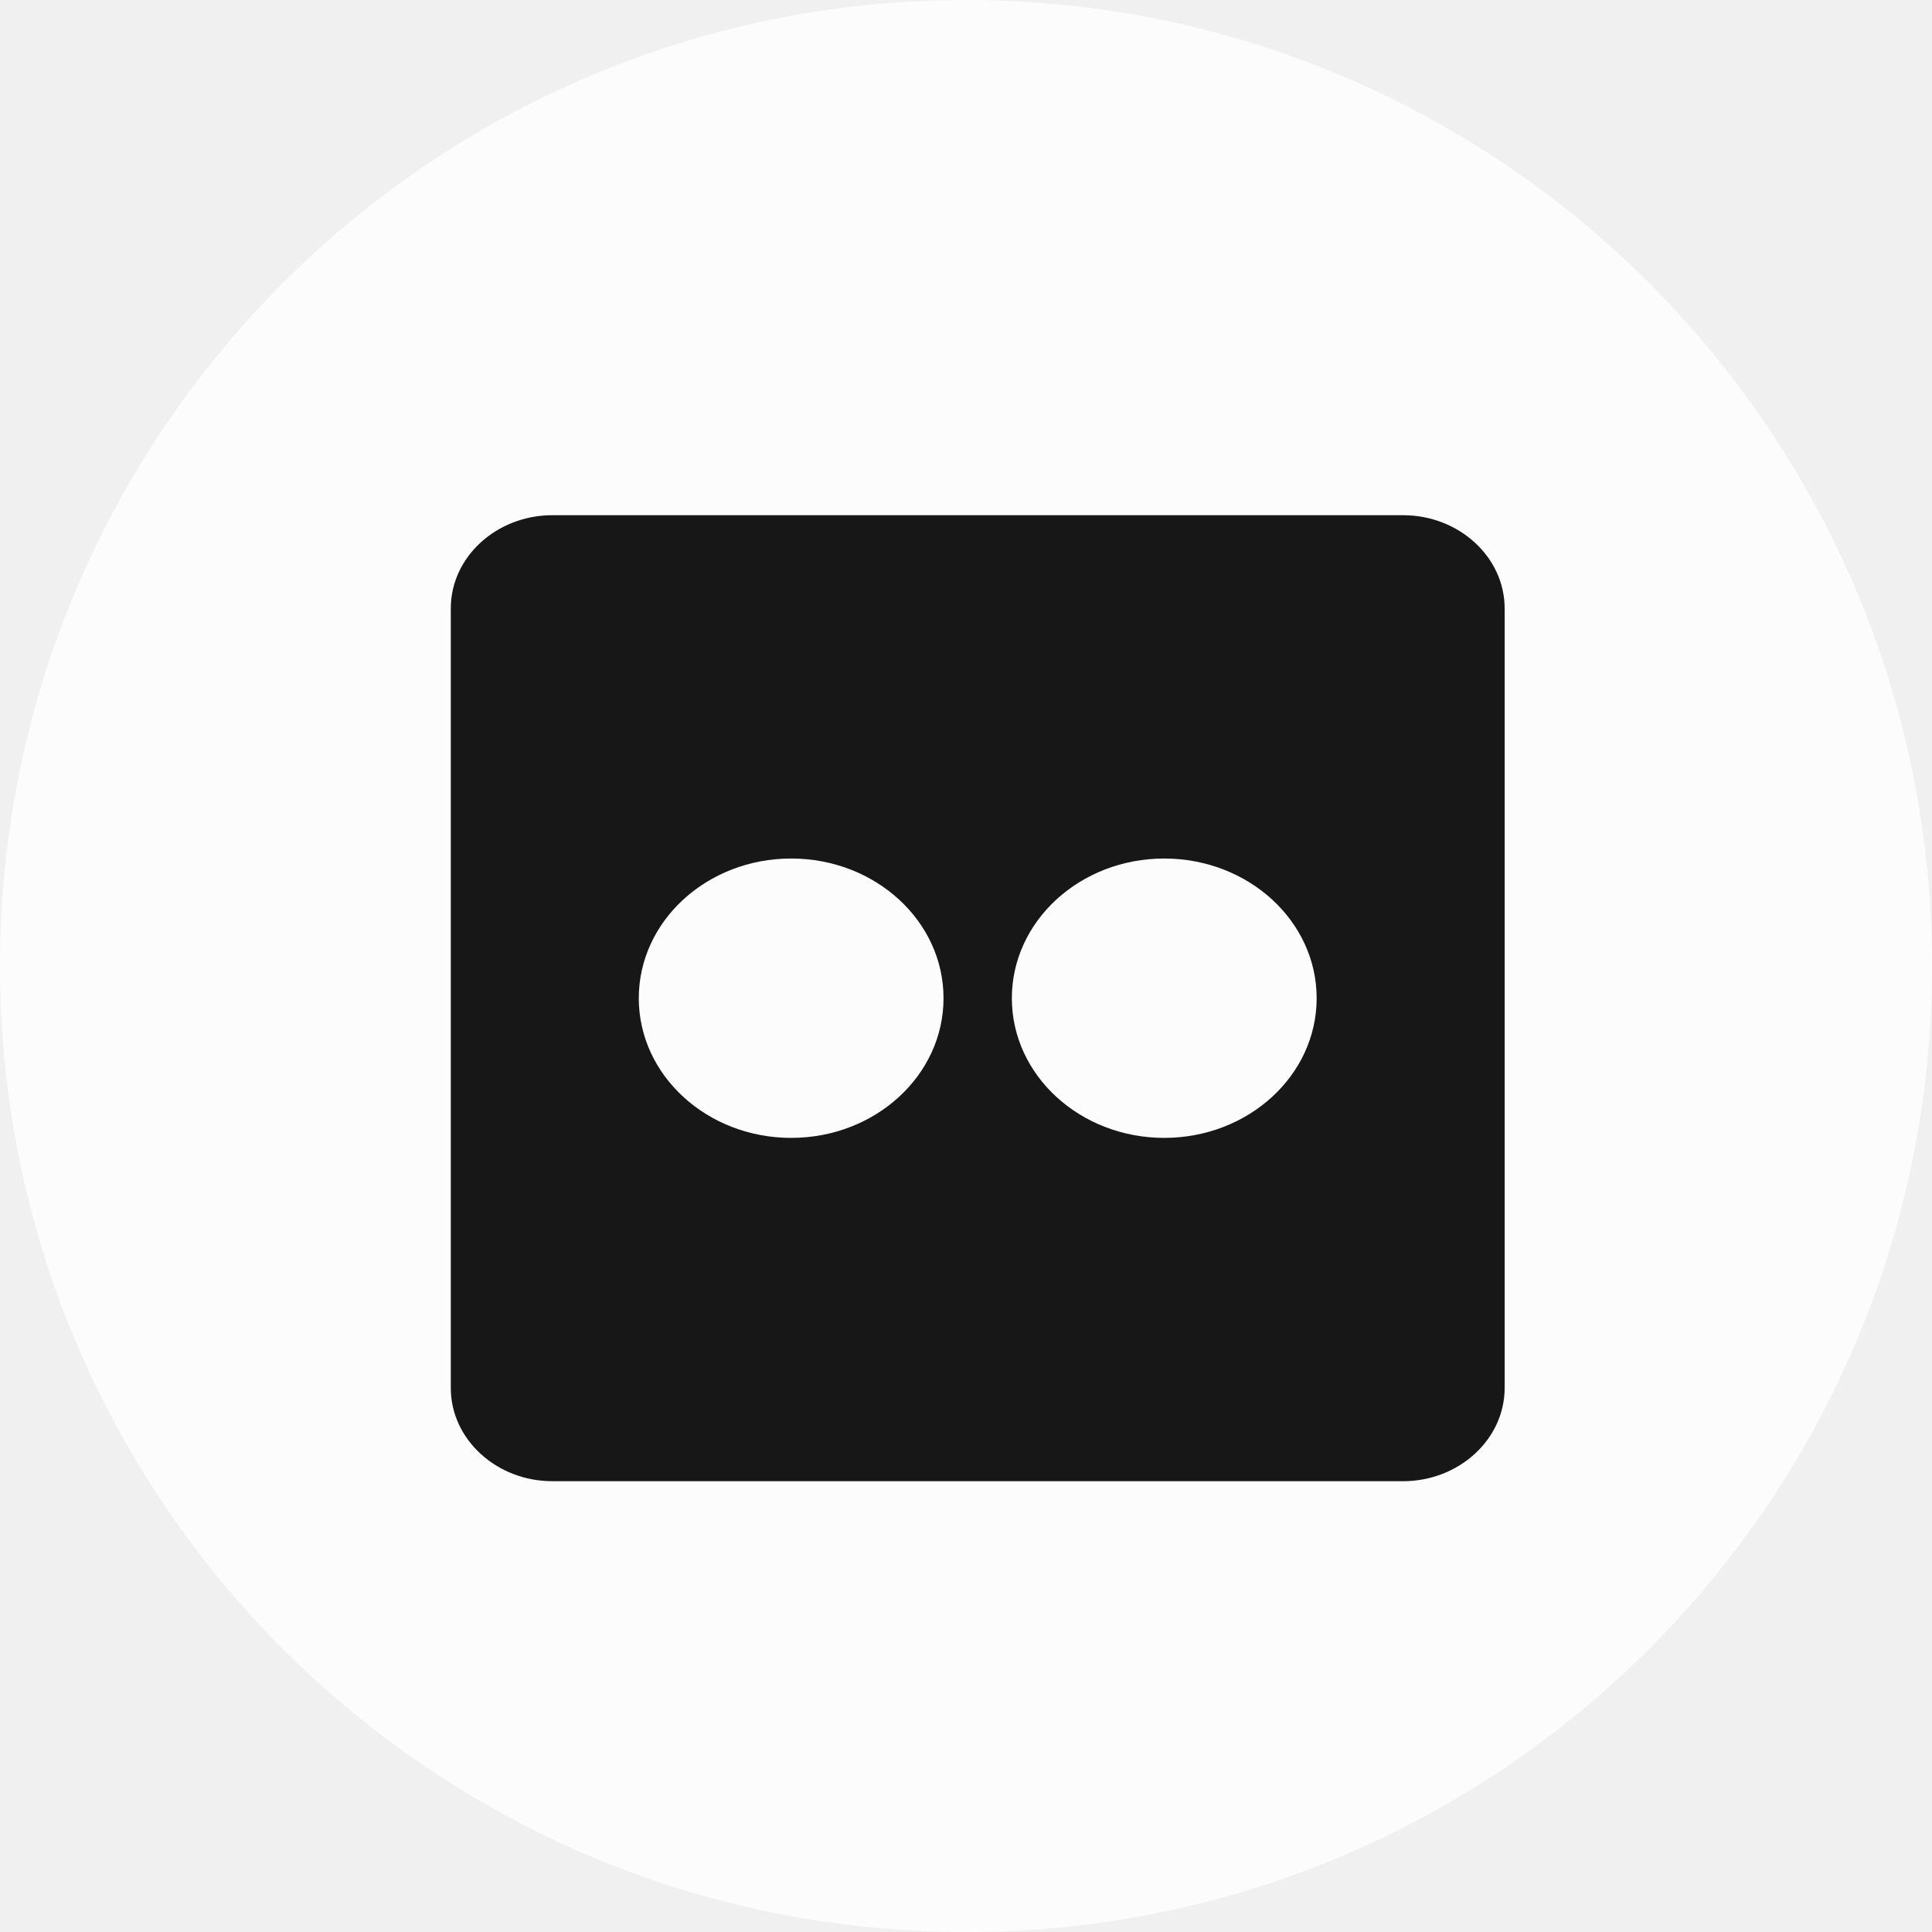
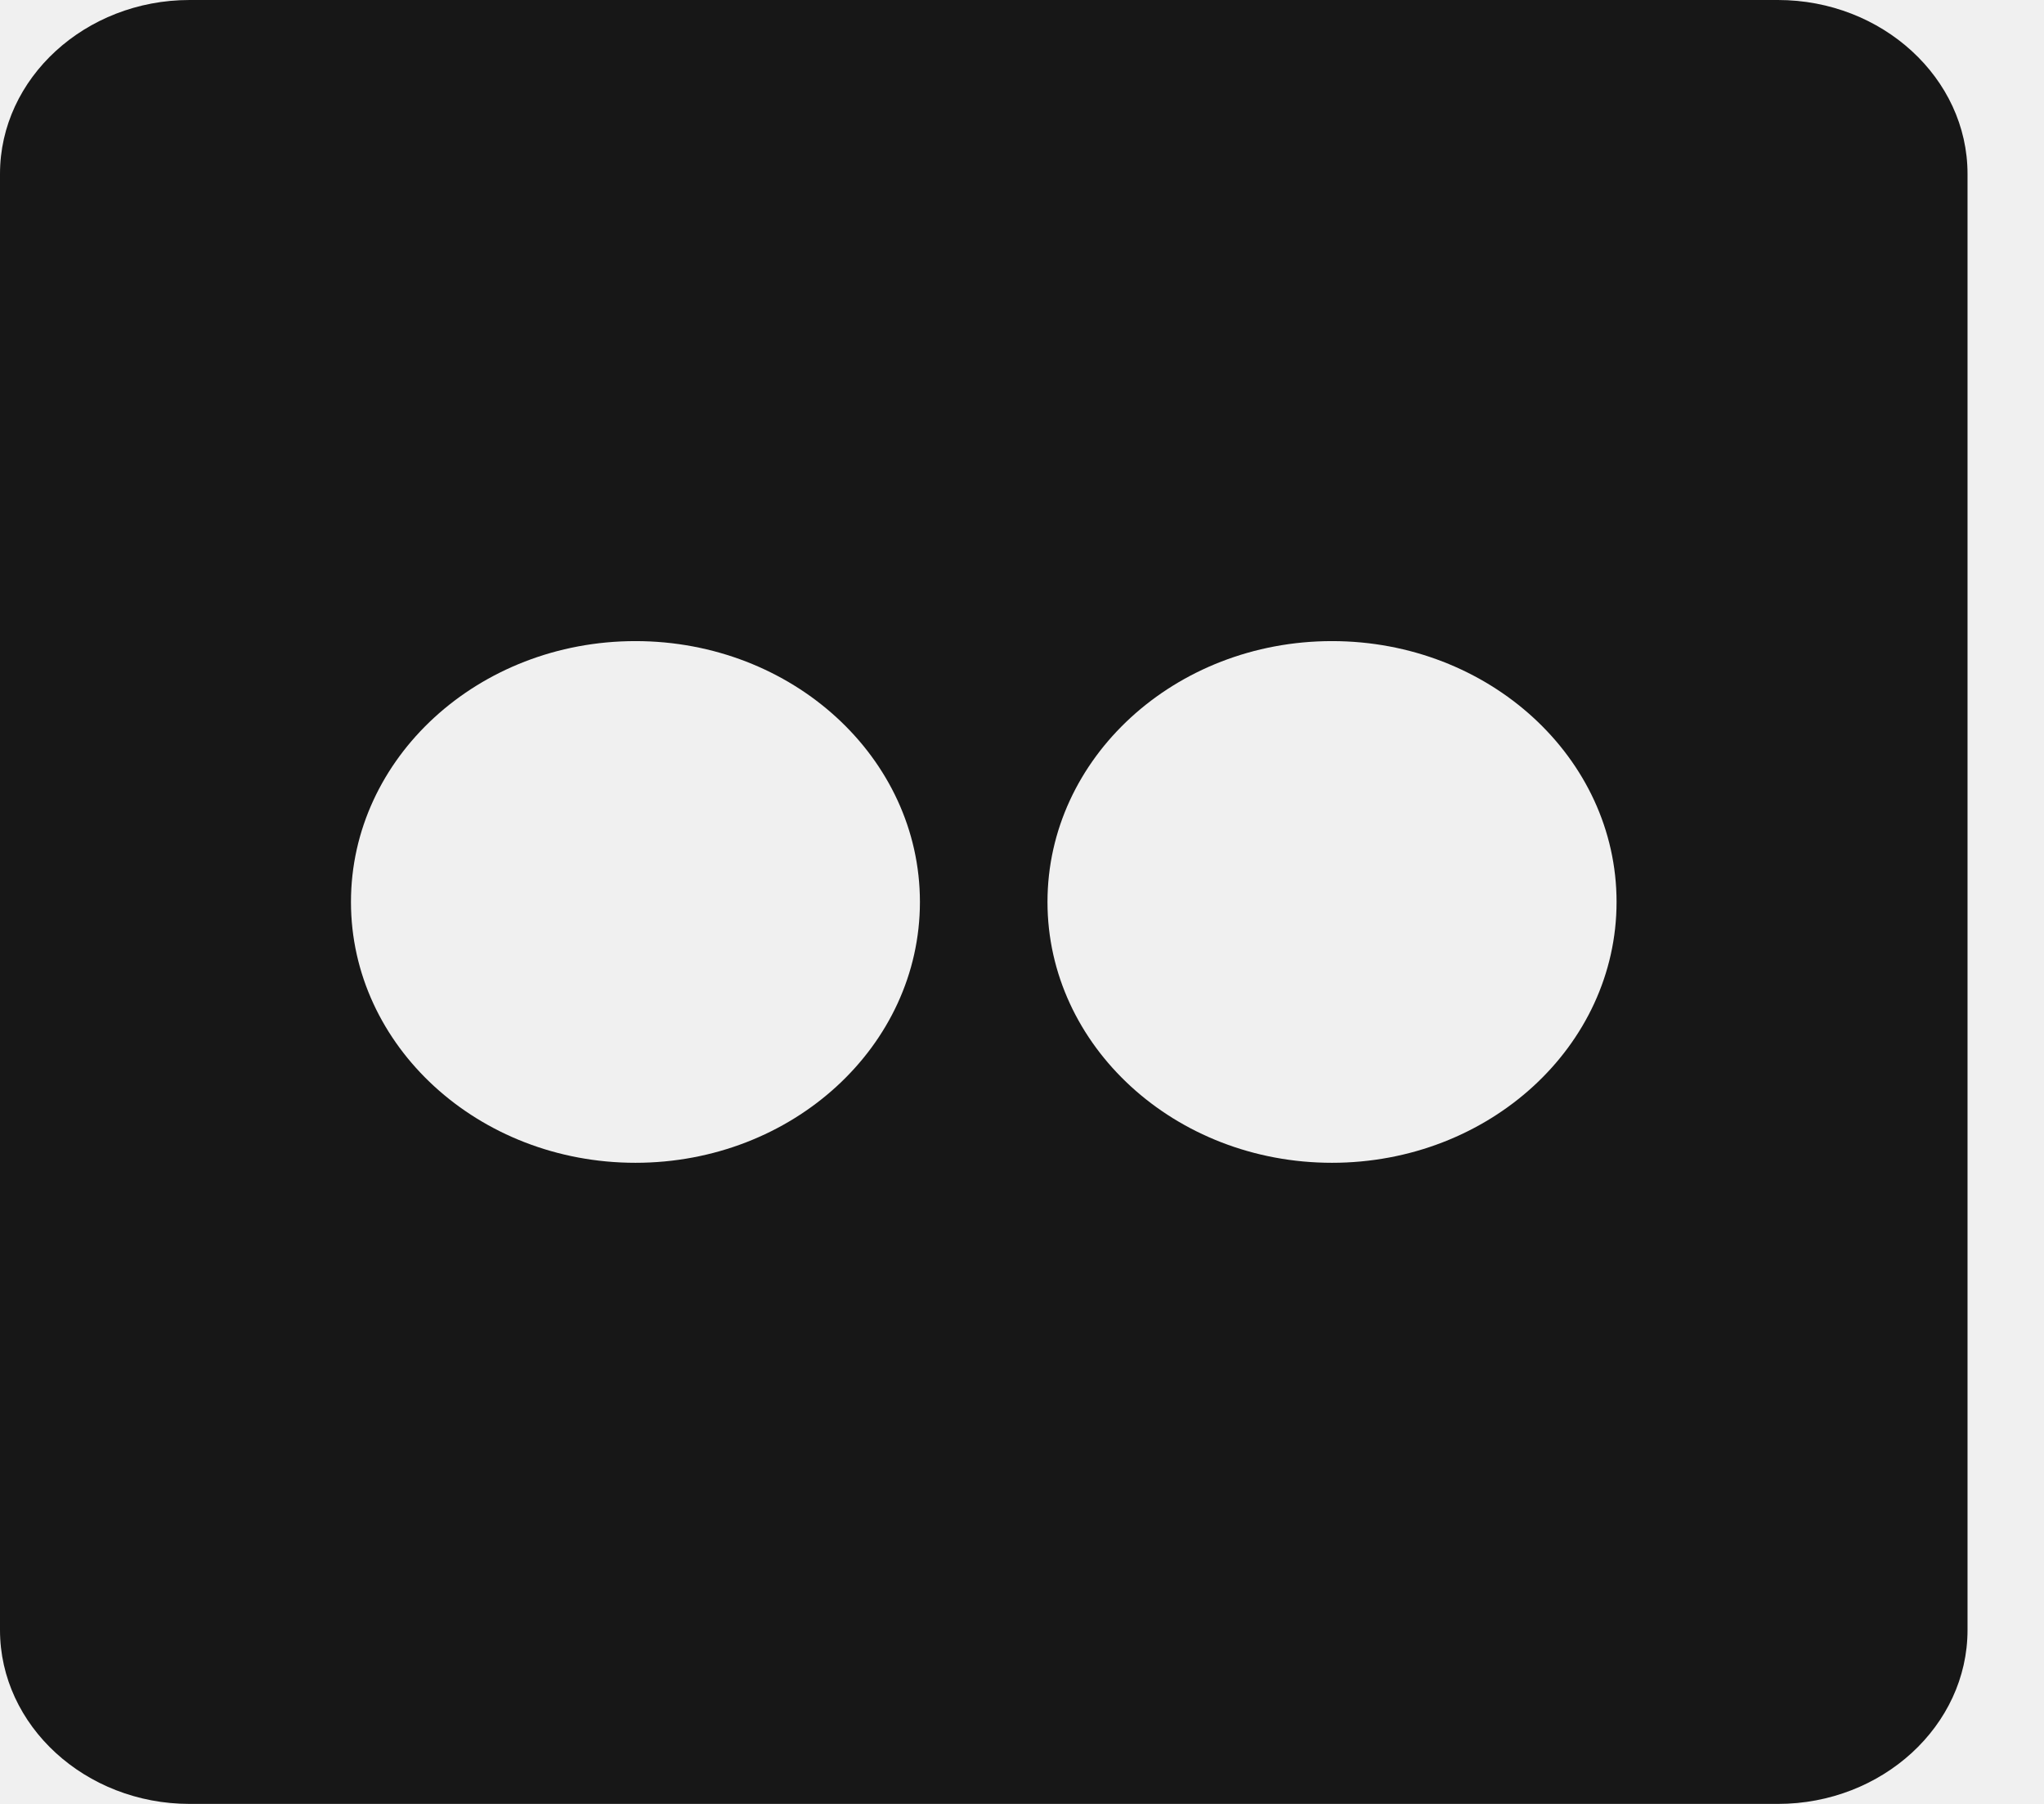
- <svg xmlns="http://www.w3.org/2000/svg" width="30" height="30" fill="none" viewBox="0 0 30 30">
-   <circle cx="15" cy="15" r="15" fill="#fff" fill-opacity="0.8" />
-   <path fill="#171717" fill-rule="evenodd" d="M8.577 8H21.787C22.654 8 23.364 8.65 23.364 9.446V21.554C23.364 22.349 22.654 23 21.787 23H8.577C7.71 23 7 22.349 7 21.554V9.446C7 8.65 7.71 8 8.577 8ZM12.285 13.331C13.592 13.331 14.651 14.302 14.651 15.5C14.651 16.698 13.592 17.669 12.285 17.669C10.979 17.669 9.919 16.698 9.919 15.5C9.919 14.302 10.979 13.331 12.285 13.331ZM18.078 13.331C19.385 13.331 20.445 14.302 20.445 15.5C20.445 16.698 19.385 17.669 18.078 17.669C16.772 17.669 15.712 16.698 15.712 15.5C15.712 14.302 16.772 13.331 18.078 13.331Z" clip-rule="evenodd" />
+ <svg xmlns="http://www.w3.org/2000/svg" width="17" height="15" fill="none" viewBox="0 0 17 15">
+   <path fill="#171717" fill-rule="evenodd" d="M1.577 0H14.787C15.654 0 16.364 0.65 16.364 1.446V13.554C16.364 14.35 15.654 15 14.787 15H1.577C0.71 15 0 14.35 0 13.554V1.446C0 0.65 0.71 0 1.577 0ZM5.285 5.331C6.592 5.331 7.651 6.302 7.651 7.5C7.651 8.698 6.592 9.669 5.285 9.669C3.979 9.669 2.919 8.698 2.919 7.5C2.919 6.302 3.979 5.331 5.285 5.331ZM11.078 5.331C12.385 5.331 13.445 6.302 13.445 7.5C13.445 8.698 12.385 9.669 11.078 9.669C9.772 9.669 8.712 8.698 8.712 7.5C8.712 6.302 9.772 5.331 11.078 5.331Z" clip-rule="evenodd" />
</svg>
